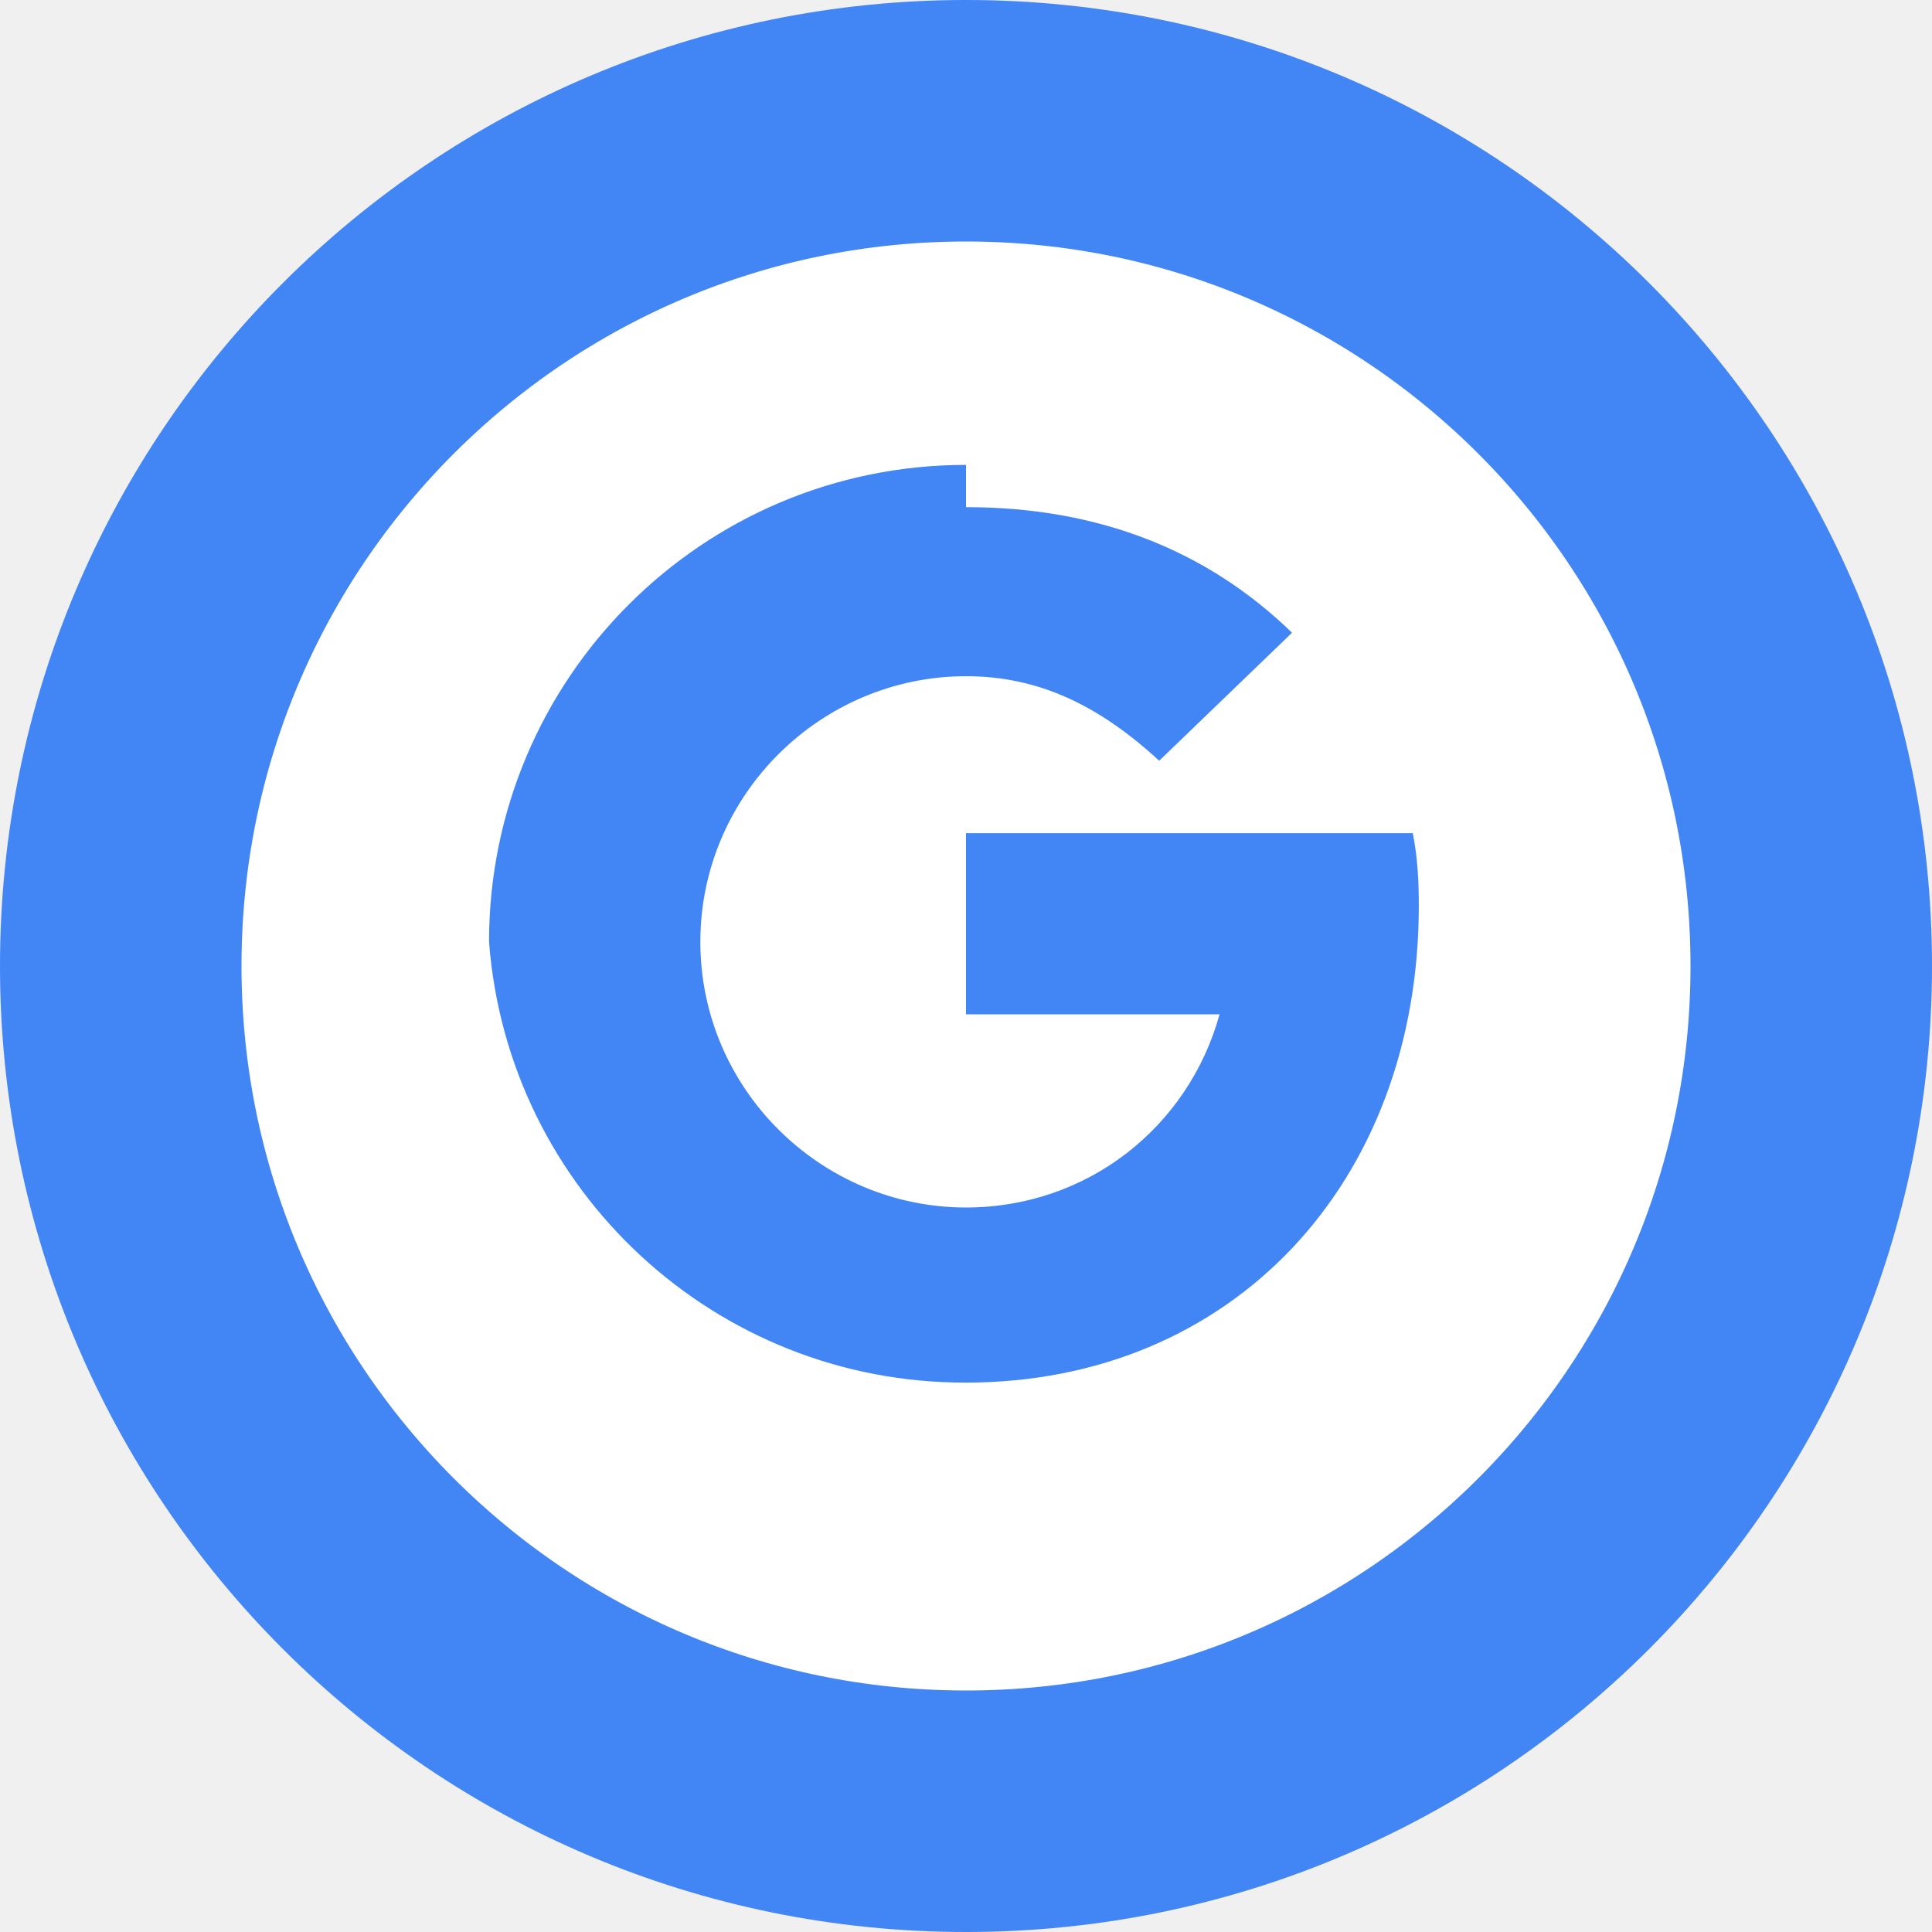
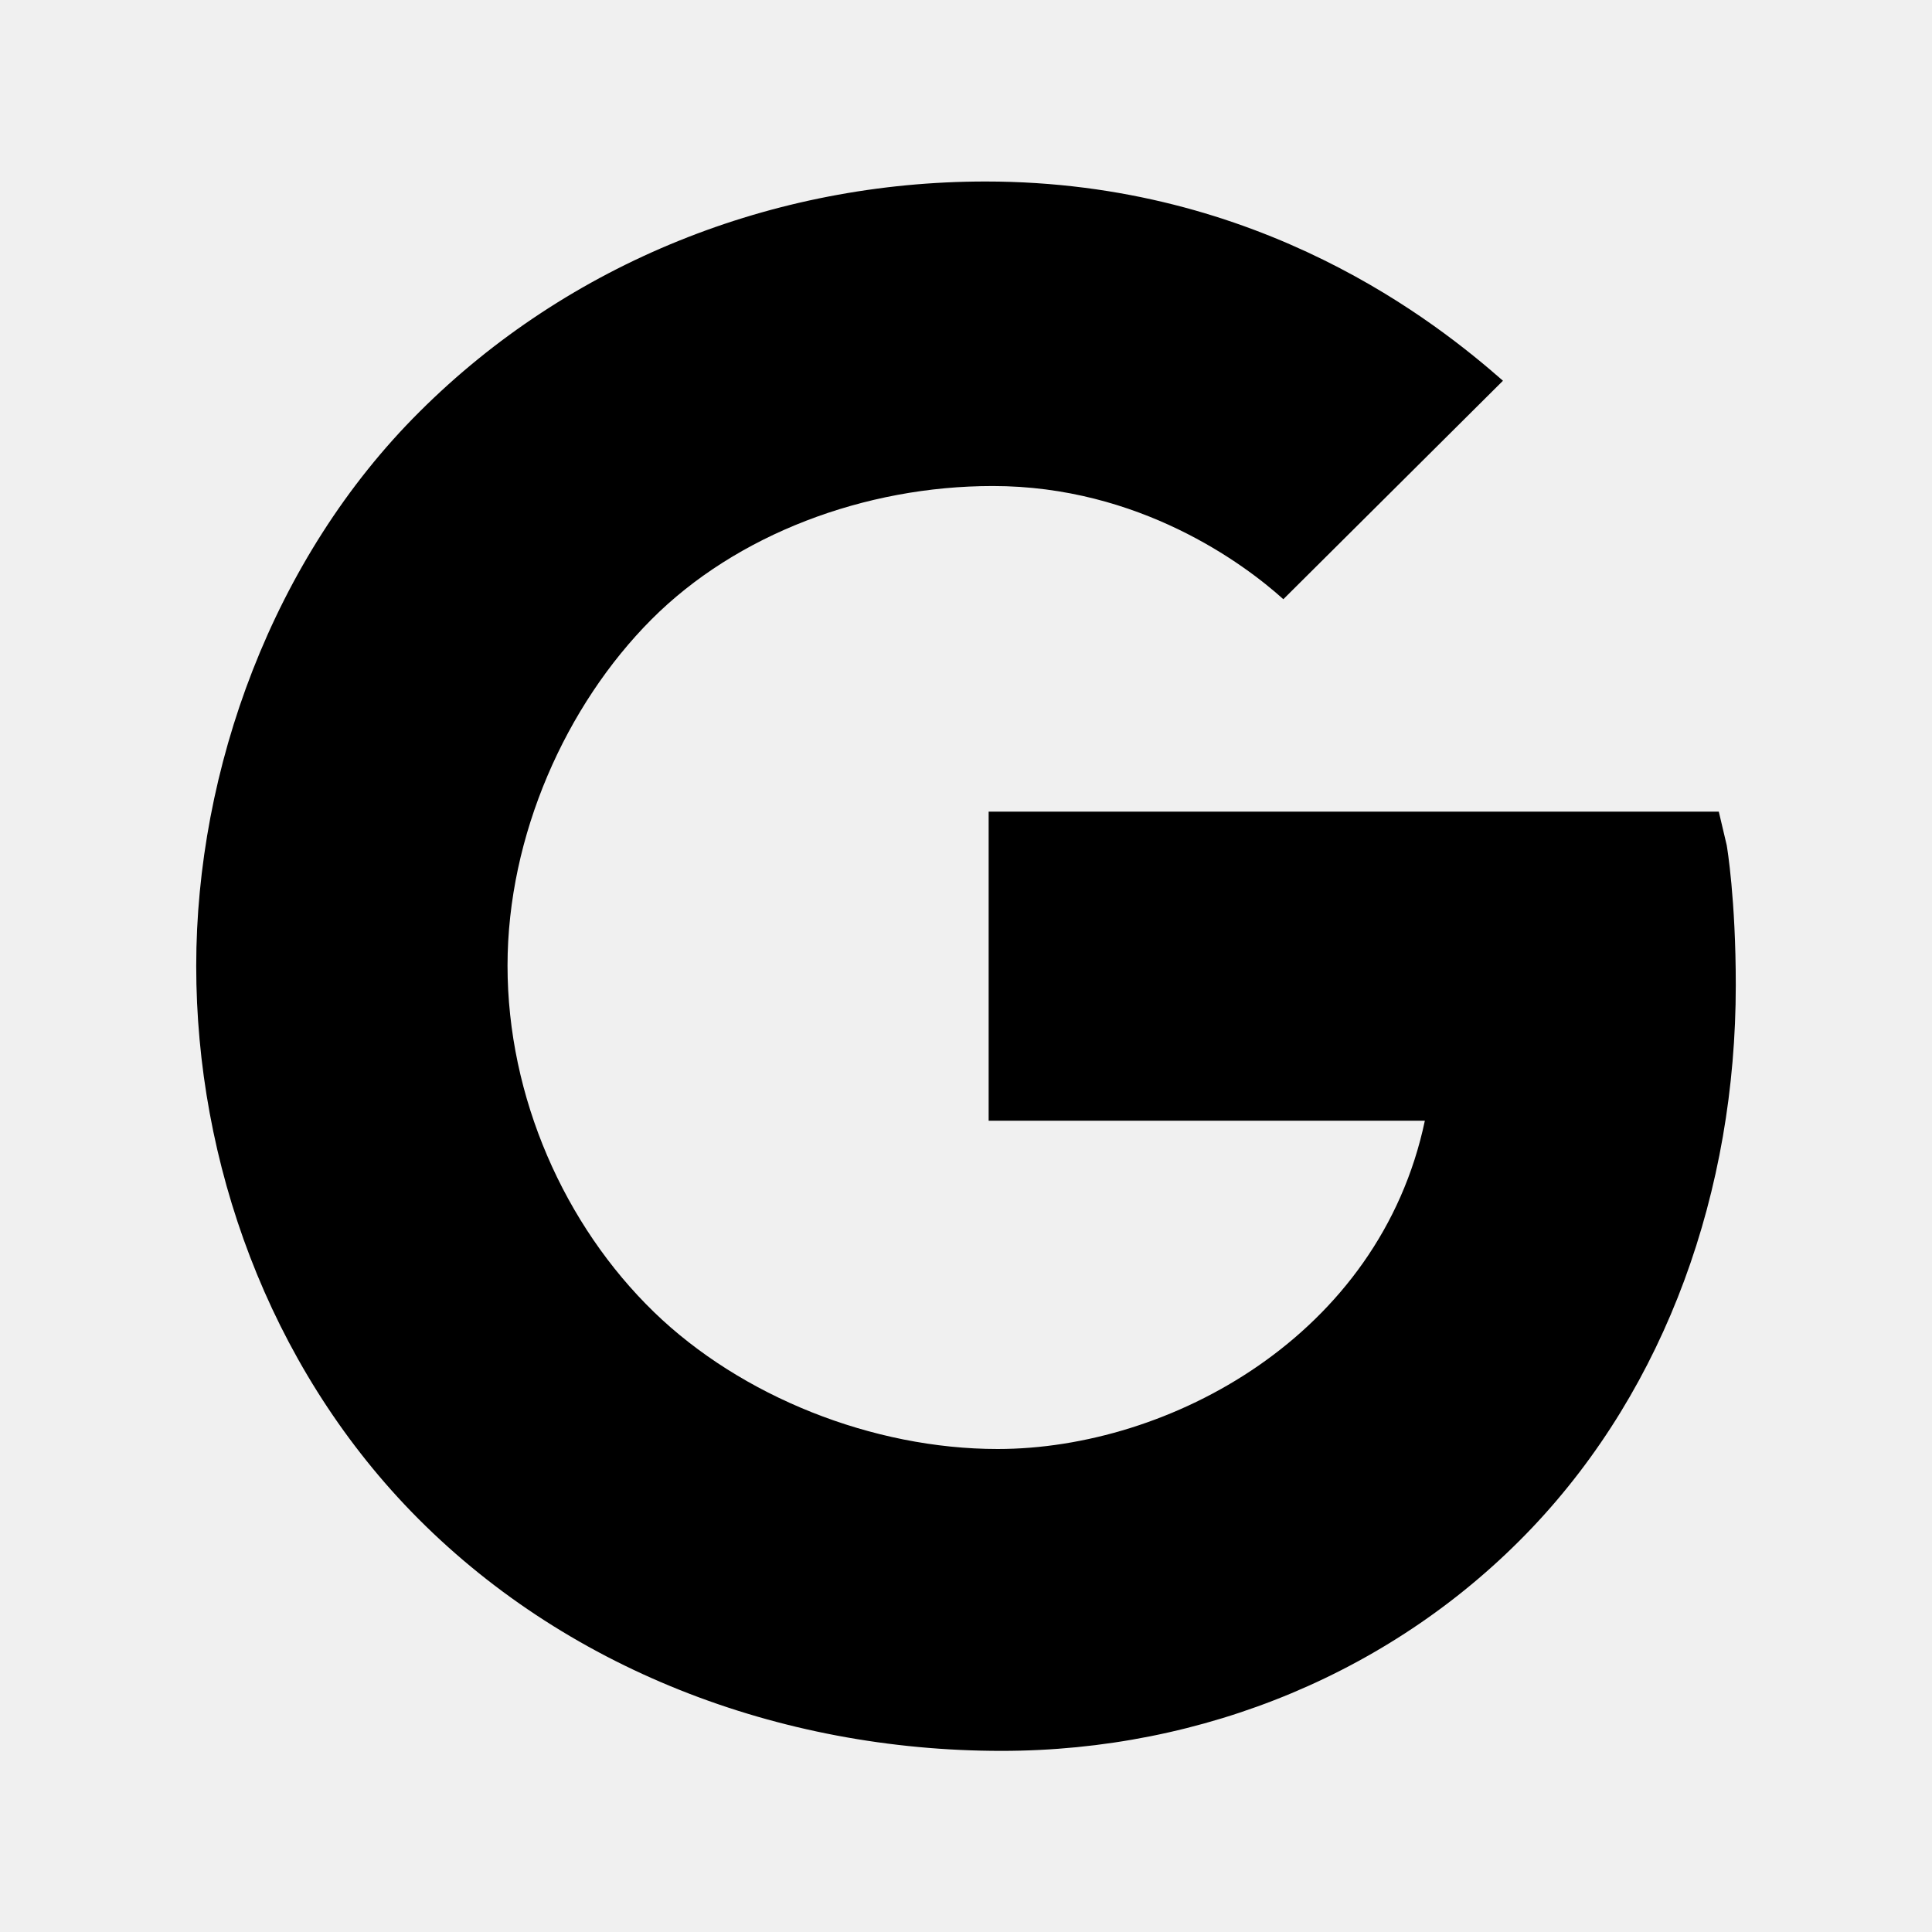
- <svg xmlns="http://www.w3.org/2000/svg" width="16" height="16" viewBox="0 0 16 16" fill="none">
-   <circle cx="8" cy="8" r="7" fill="#ffffff" stroke="#4285F4" stroke-width="2" />
-   <path d="M8 4.2c1.1 0 2 .36 2.7 1.04l-1.1 1.06C9.1 5.84 8.6 5.6 8 5.6c-1.2 0-2.2.98-2.2 2.2S6.8 10 8 10c1 0 1.84-.66 2.1-1.6H8v-1.5h3.7c.04.2.05.4.05.6 0 2.3-1.55 3.95-3.75 3.95A3.95 3.95 0 0 1 4.05 7.8 3.95 3.95 0 0 1 8 3.85Z" fill="#4285F4" />
+ <svg xmlns="http://www.w3.org/2000/svg" t="1764324086796" class="icon" viewBox="0 0 1024 1024" version="1.1" p-id="7611" width="24" height="24">
+   <path d="M915.2 448l-4.2-17.8H524V594h231.2c-24 114-135.4 174-226.4 174-66.2 0-136-27.8-182.2-72.6-47.4-46-77.6-113.8-77.6-183.6 0-69 31-138 76.2-183.4 45-45.2 113.2-70.8 181-70.8 77.6 0 133.2 41.2 154 60l116.4-115.8c-34.2-30-128-105.6-274.2-105.6-112.8 0-221 43.2-300 122C144.4 295.8 104 408 104 512s38.2 210.8 113.8 289c80.8 83.4 195.2 127 313 127 107.2 0 208.8-42 281.2-118.2 71.2-75 108-178.8 108-287.6 0-45.8-4.6-73-4.8-74.2z" p-id="7612" />
</svg>
